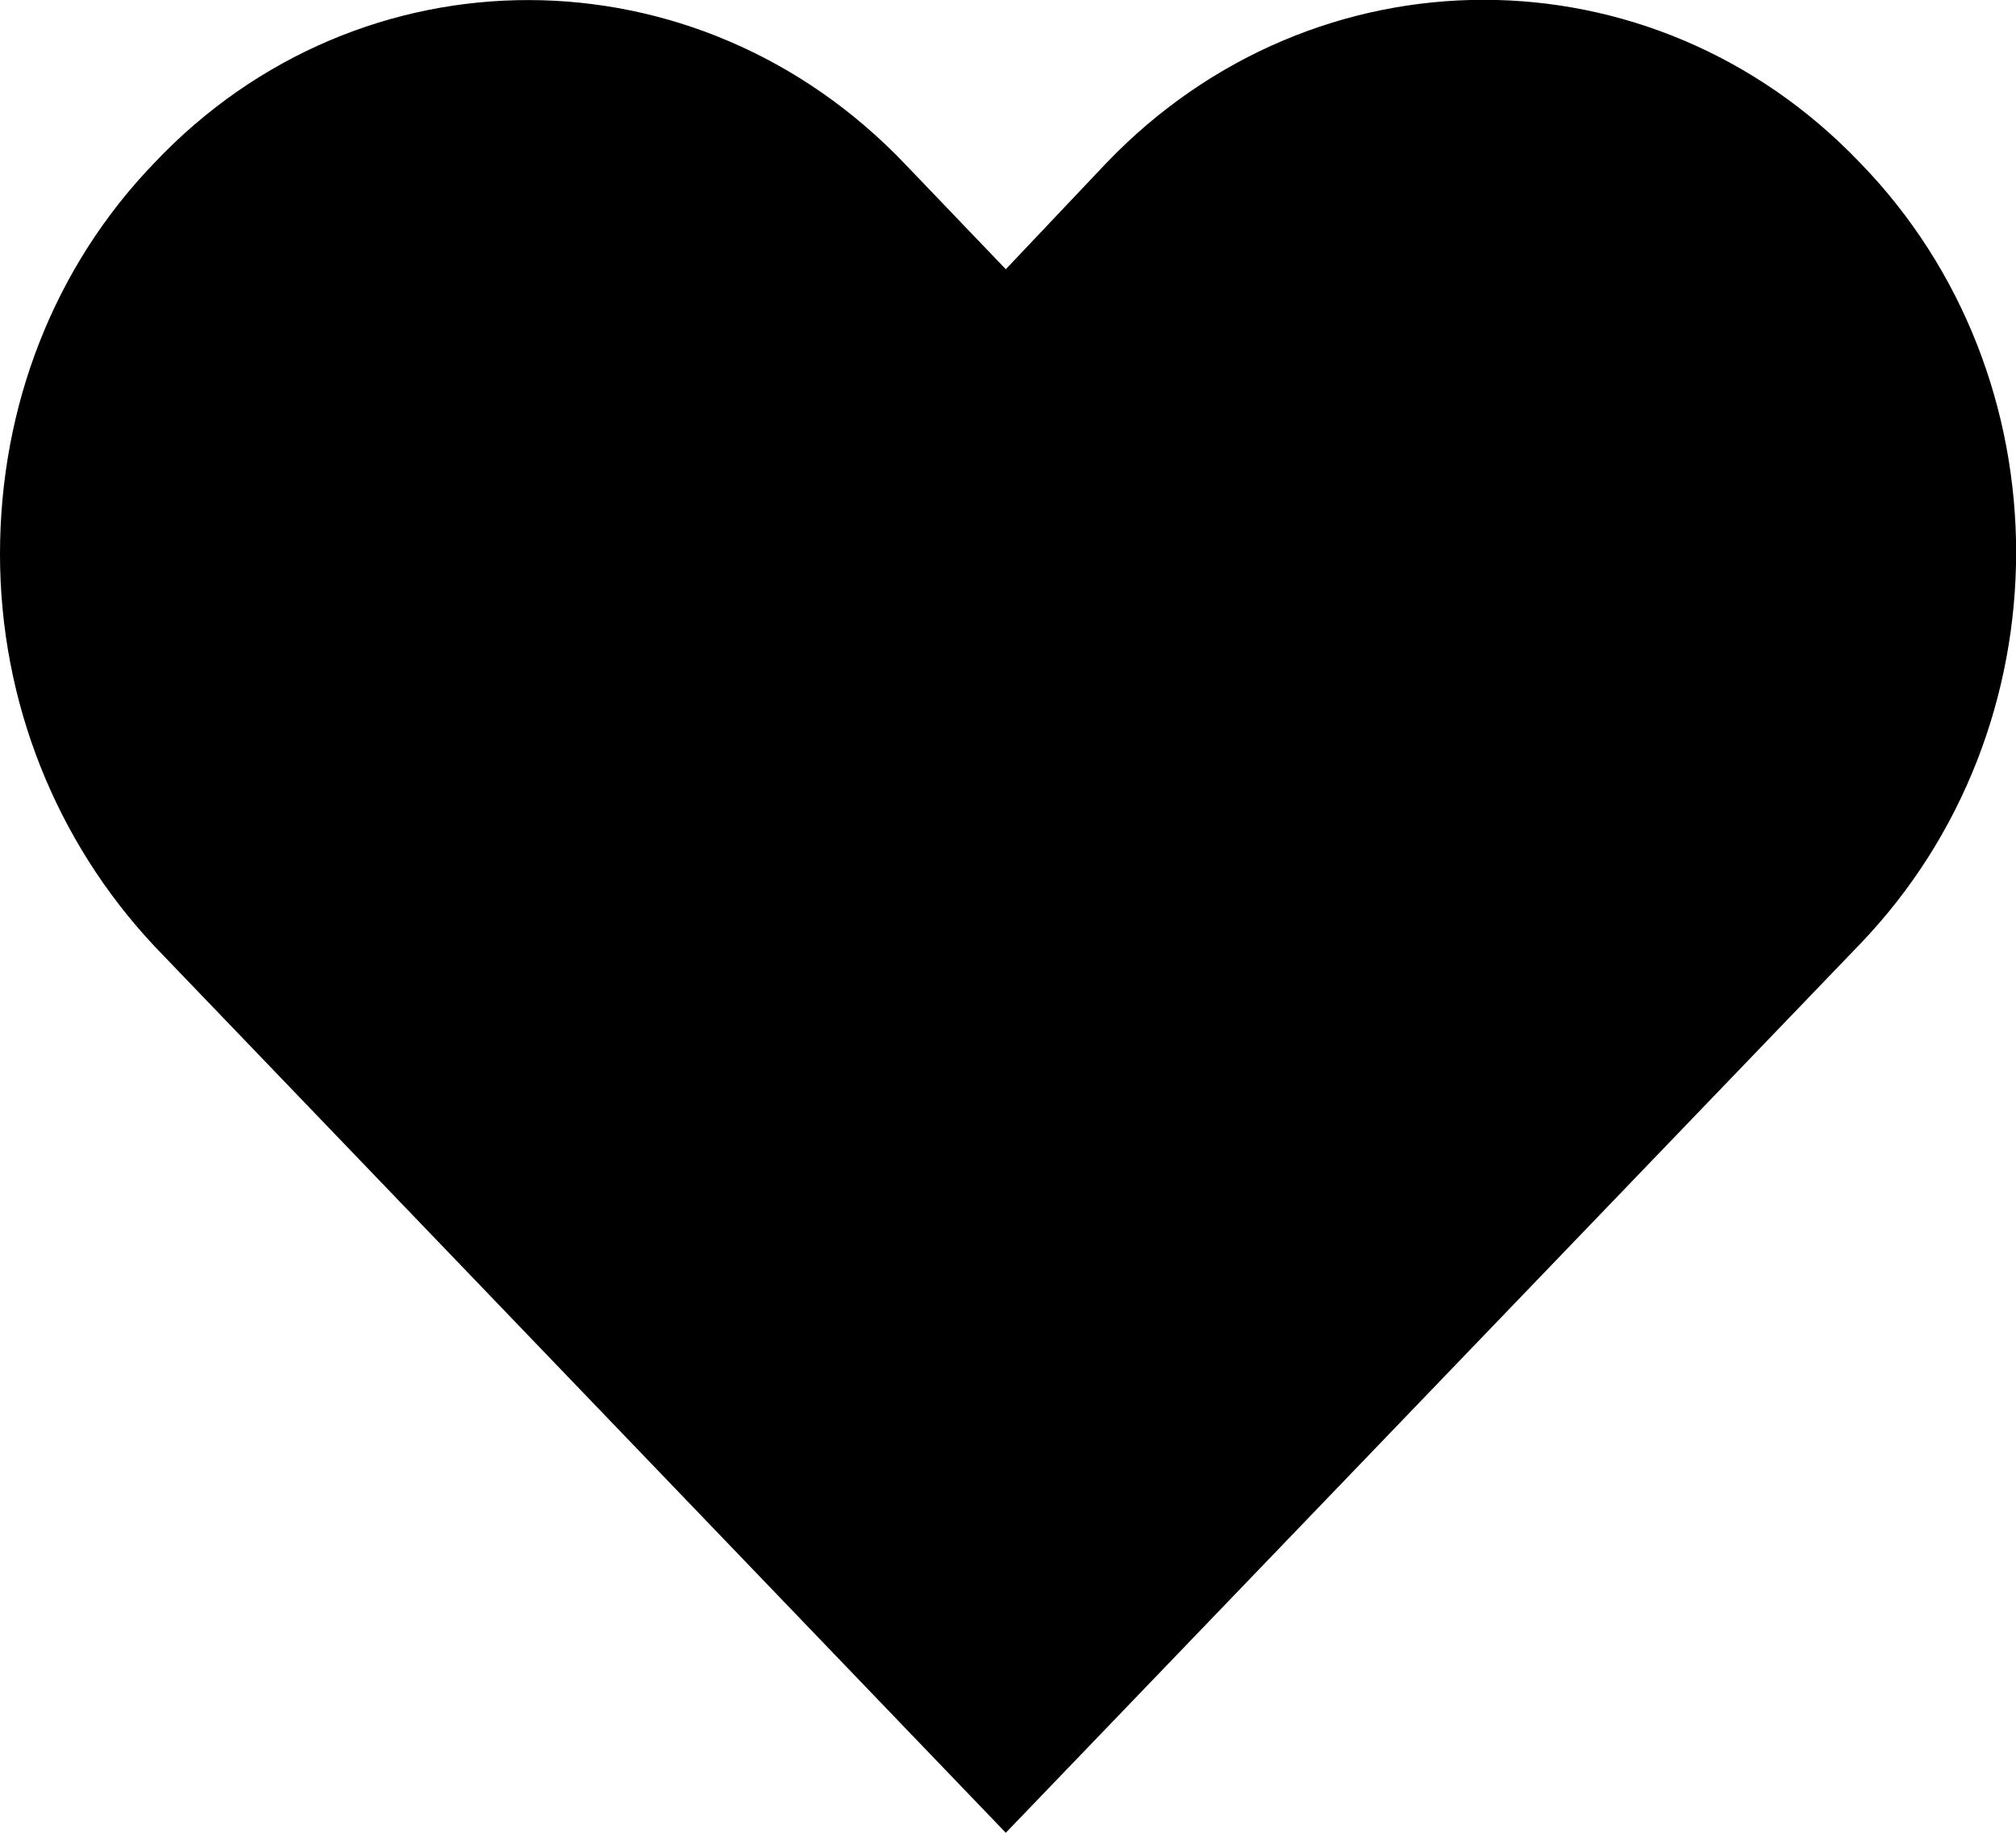
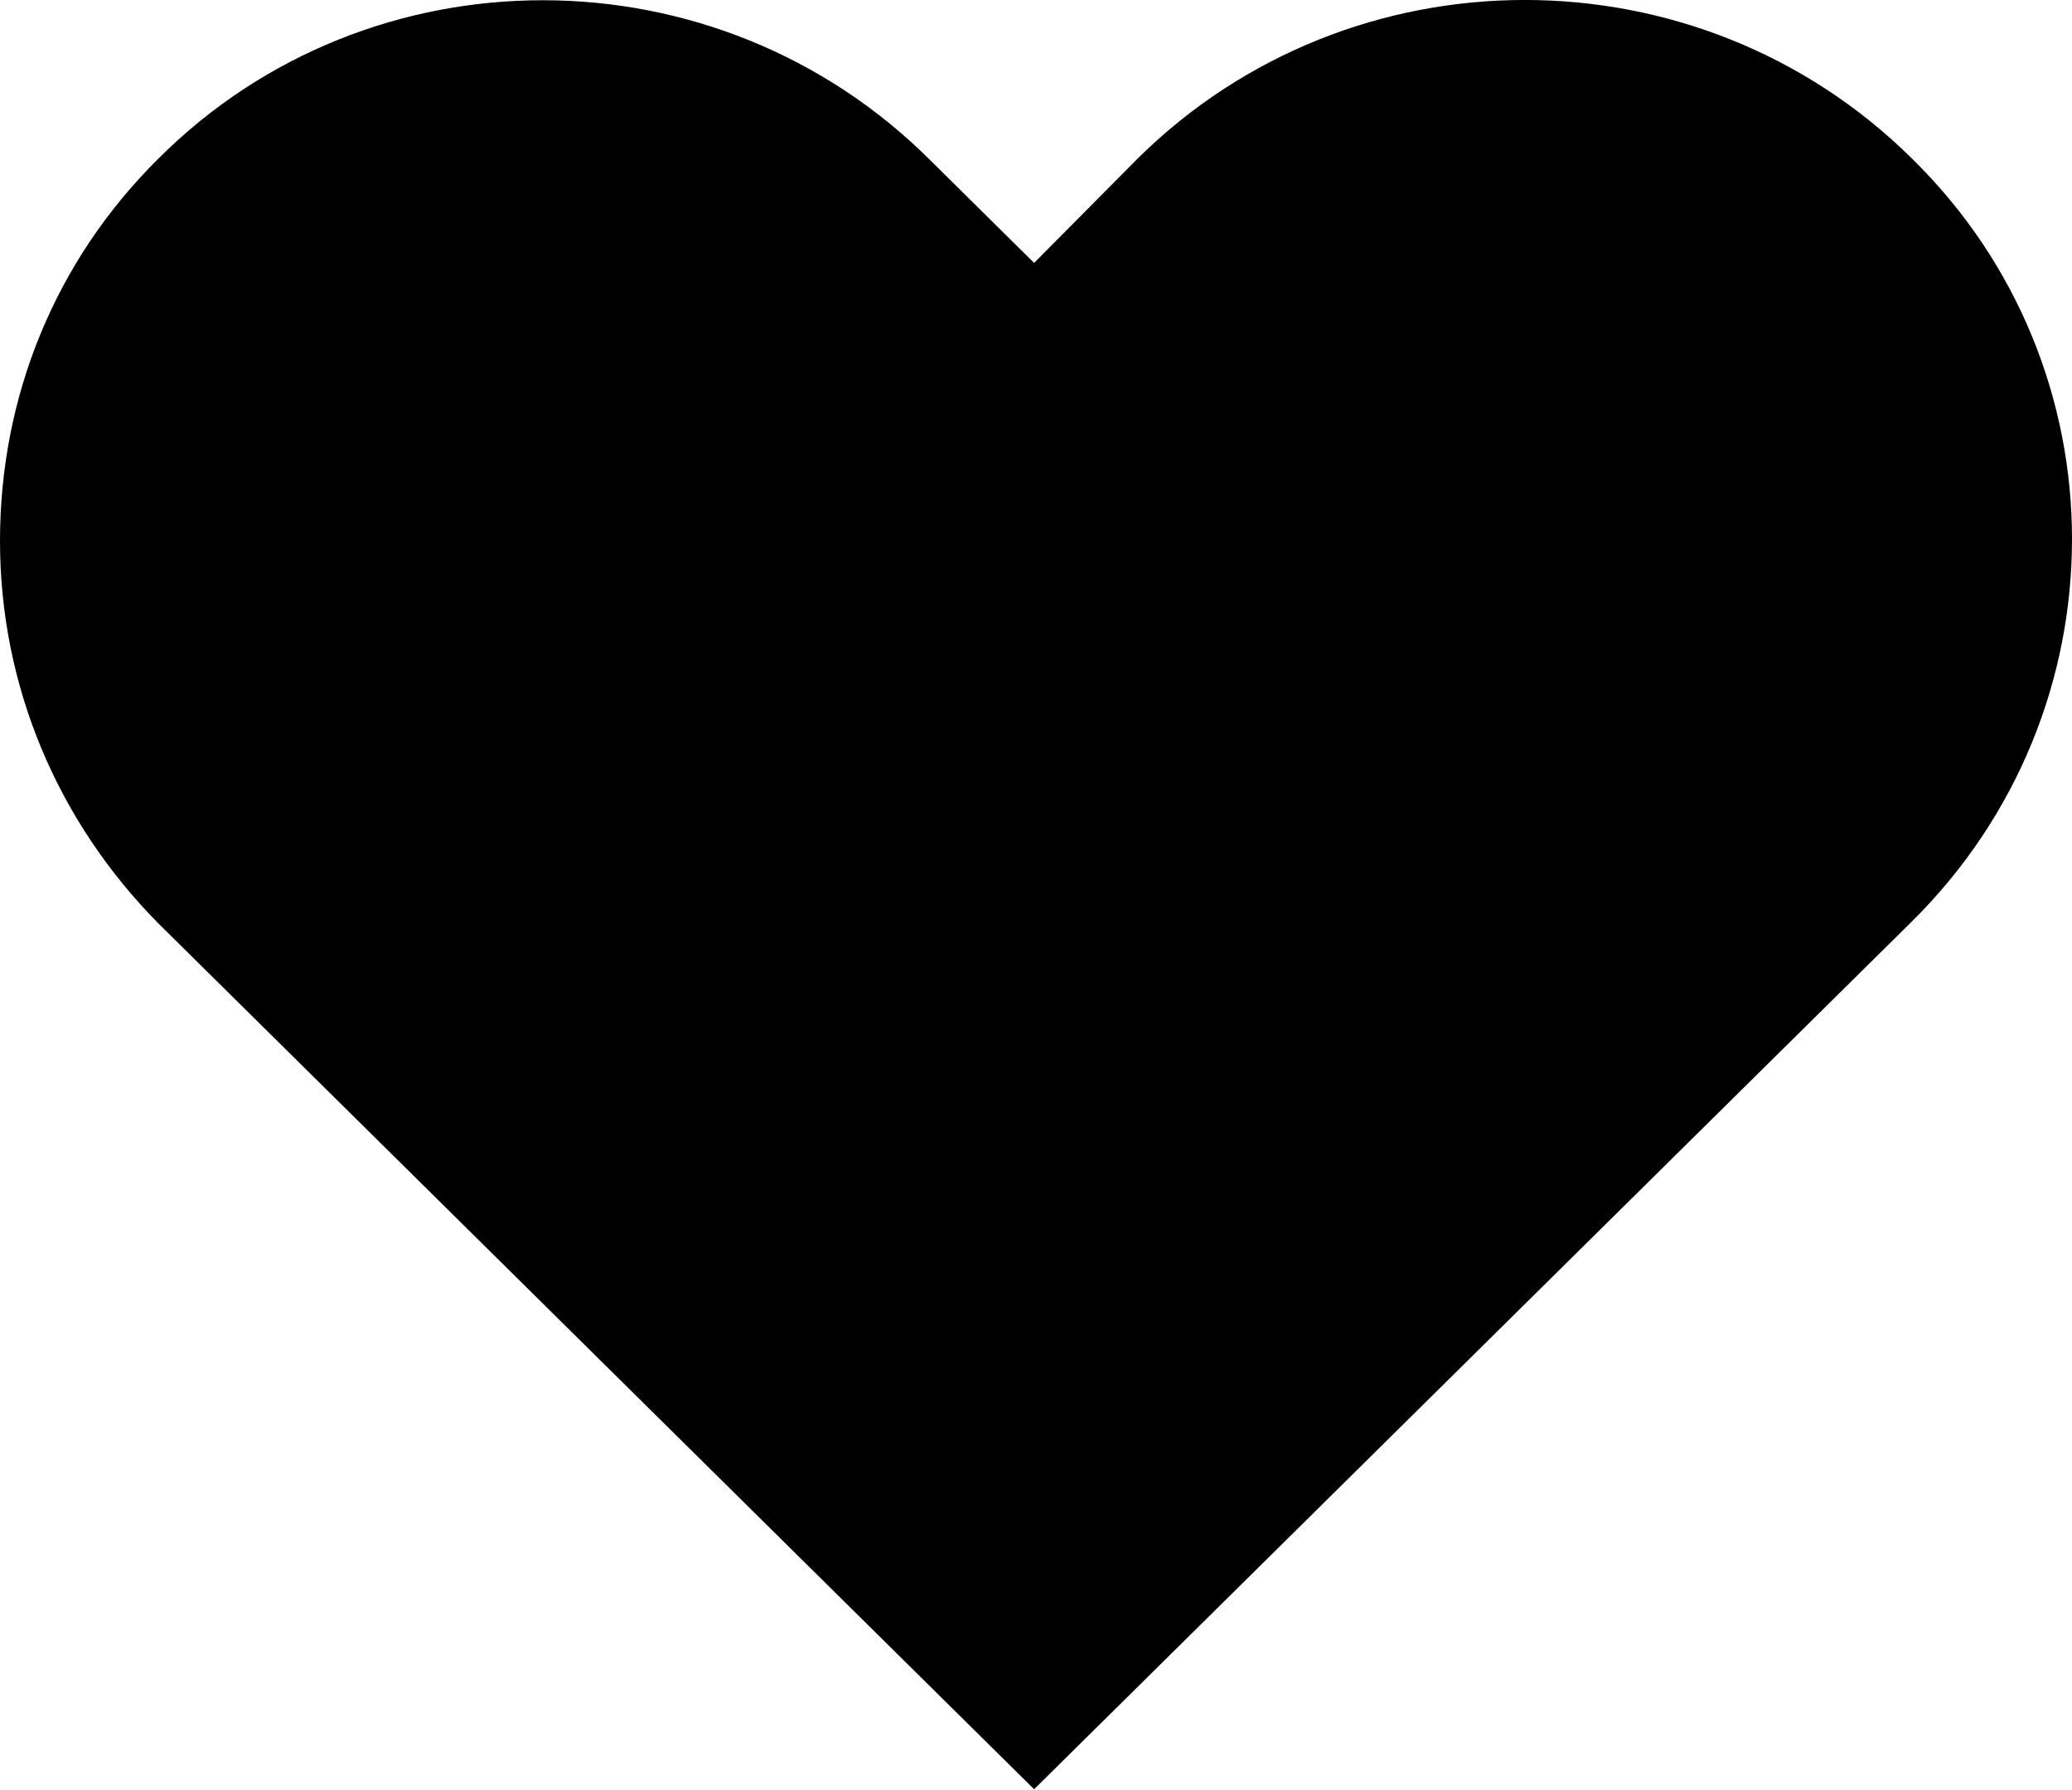
- <svg xmlns="http://www.w3.org/2000/svg" width="px" height="px" viewBox="0 0 11 10" version="1.1">
-   <g id="surface1">
-     <path style=" stroke:none;fill-rule:evenodd;fill:rgb(0%,0%,0%);fill-opacity:1;" d="M 10.148 0.887 C 11.285 2.055 11.285 3.969 10.148 5.152 L 5.488 10 L 0.844 5.164 C 0.305 4.59 0 3.828 0 3.023 C 0 2.219 0.293 1.457 0.844 0.887 C 1.965 -0.297 3.805 -0.297 4.941 0.898 L 5.488 1.469 L 6.039 0.887 C 7.176 -0.297 9.016 -0.297 10.148 0.887 Z M 10.148 0.887 " />
-   </g>
+ <svg xmlns="http://www.w3.org/2000/svg" width="22" height="19" viewBox="0 0 22 19" fill="none">
+   <path fill-rule="evenodd" clip-rule="evenodd" d="M20.299 1.682C22.567 3.902 22.567 7.543 20.299 9.786L10.98 19L1.684 9.808C0.606 8.72 0 7.277 0 5.745C0 4.213 0.584 2.77 1.684 1.682C3.93 -0.561 7.612 -0.561 9.88 1.704L10.98 2.792L12.081 1.682C14.349 -0.561 18.031 -0.561 20.299 1.682Z" fill="black" />
</svg>
